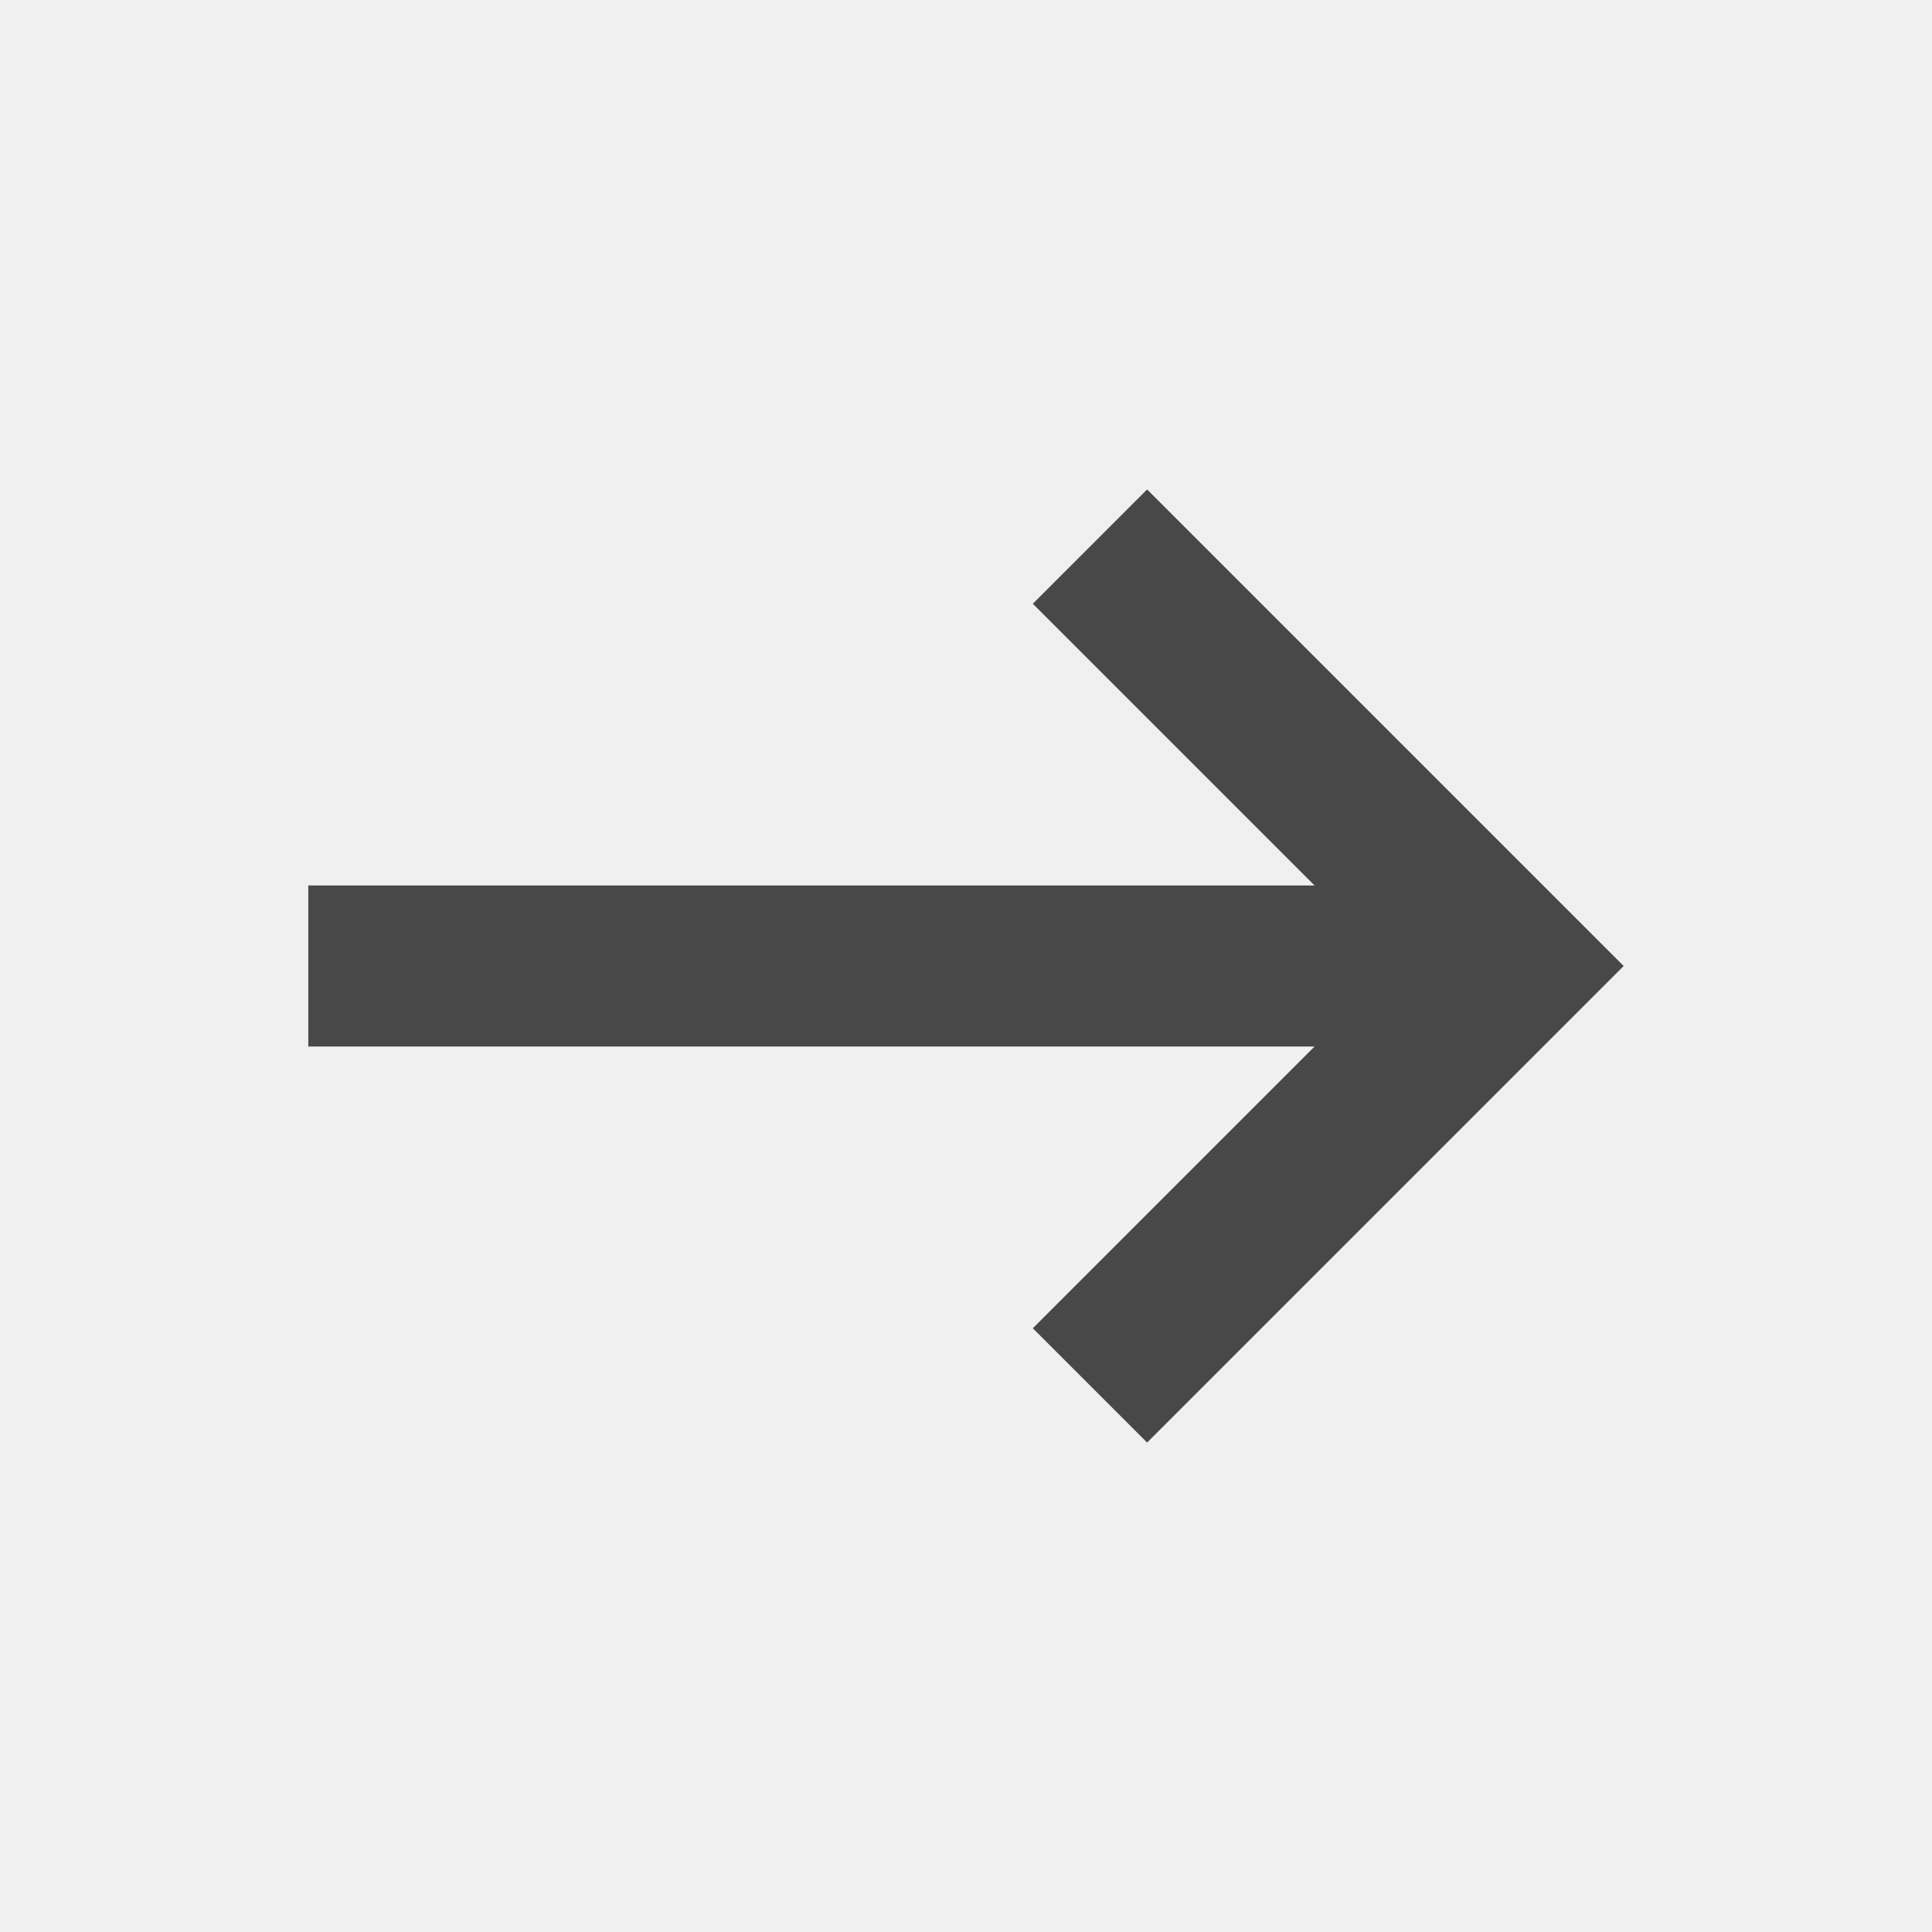
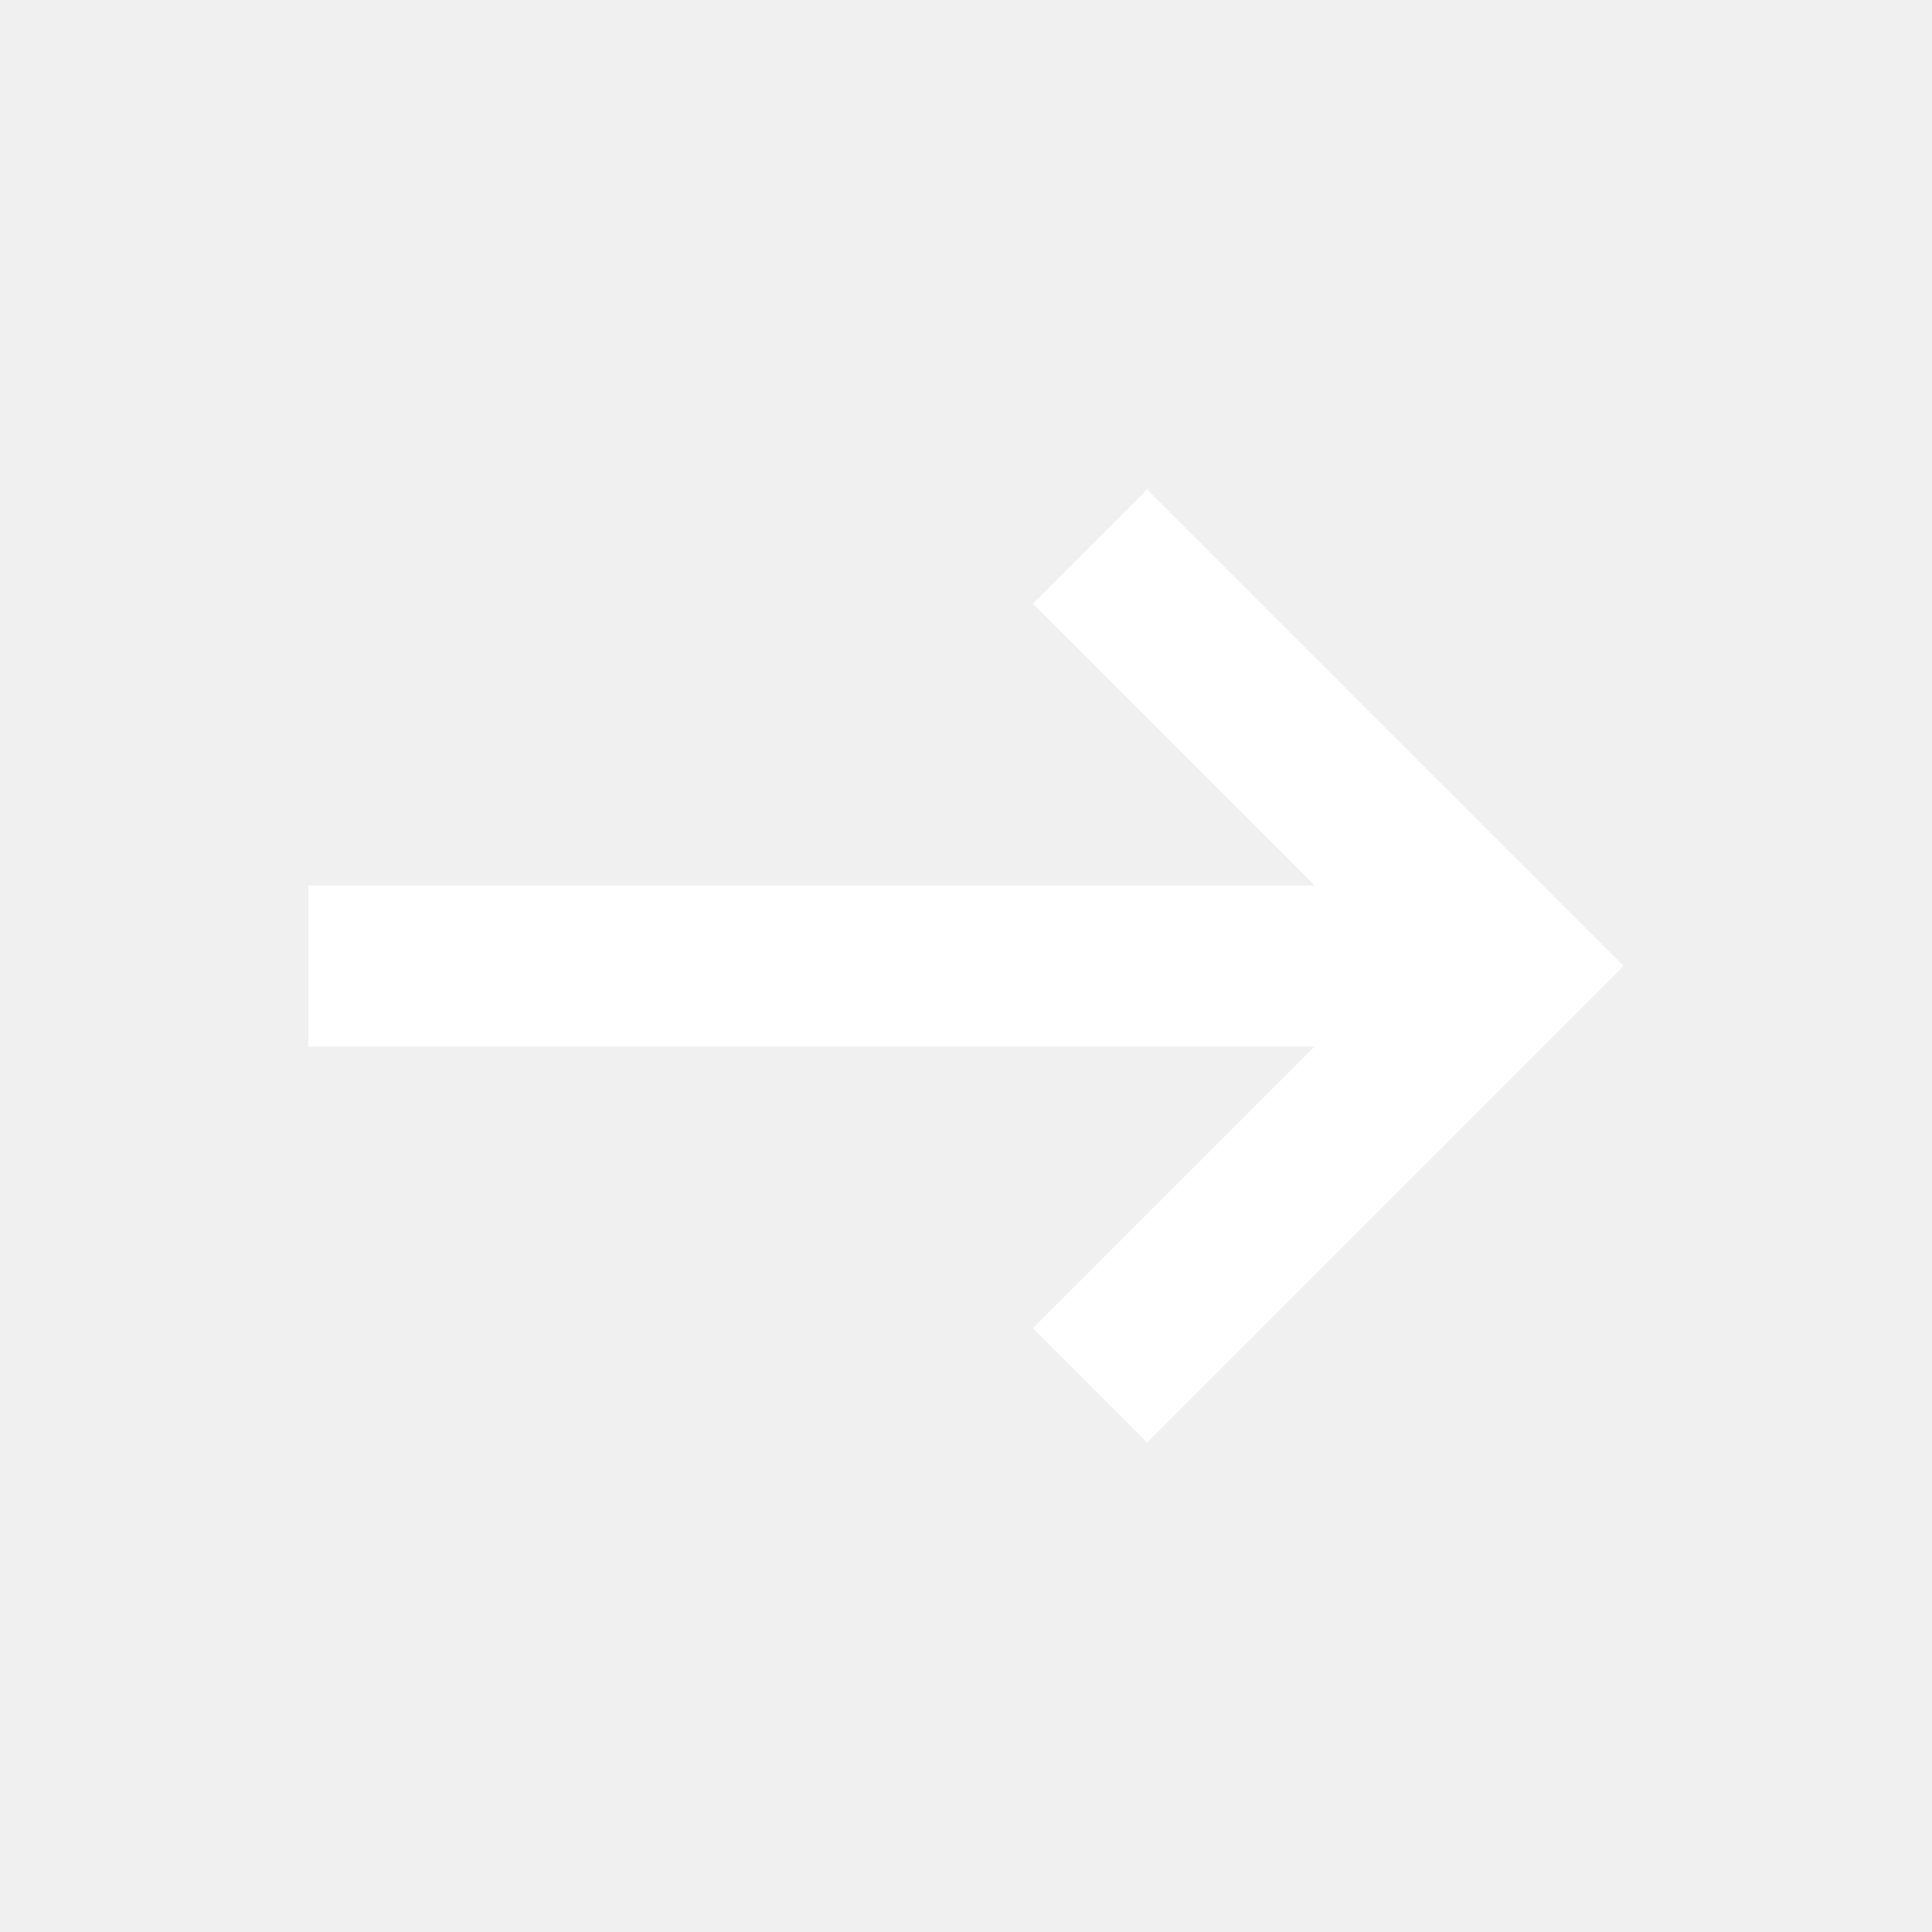
<svg xmlns="http://www.w3.org/2000/svg" viewBox="0 0 24 24" version="1.1" id="svg4">
  <defs id="defs8" />
-   <path style="fill:#000000;fill-opacity:0.697" d="m 3.83,13 h 12.5 l -3.5,3.5 1.42,1.42 L 20.17,12 14.25,6.08 12.83,7.5 16.33,11 H 3.83 Z" id="path1" />
+   <path style="fill:#ffffff;fill-opacity:1" d="m 3.83,13 h 12.5 l -3.5,3.5 1.42,1.42 L 20.17,12 14.25,6.08 12.83,7.5 16.33,11 H 3.83 Z" id="path1" />
</svg>
